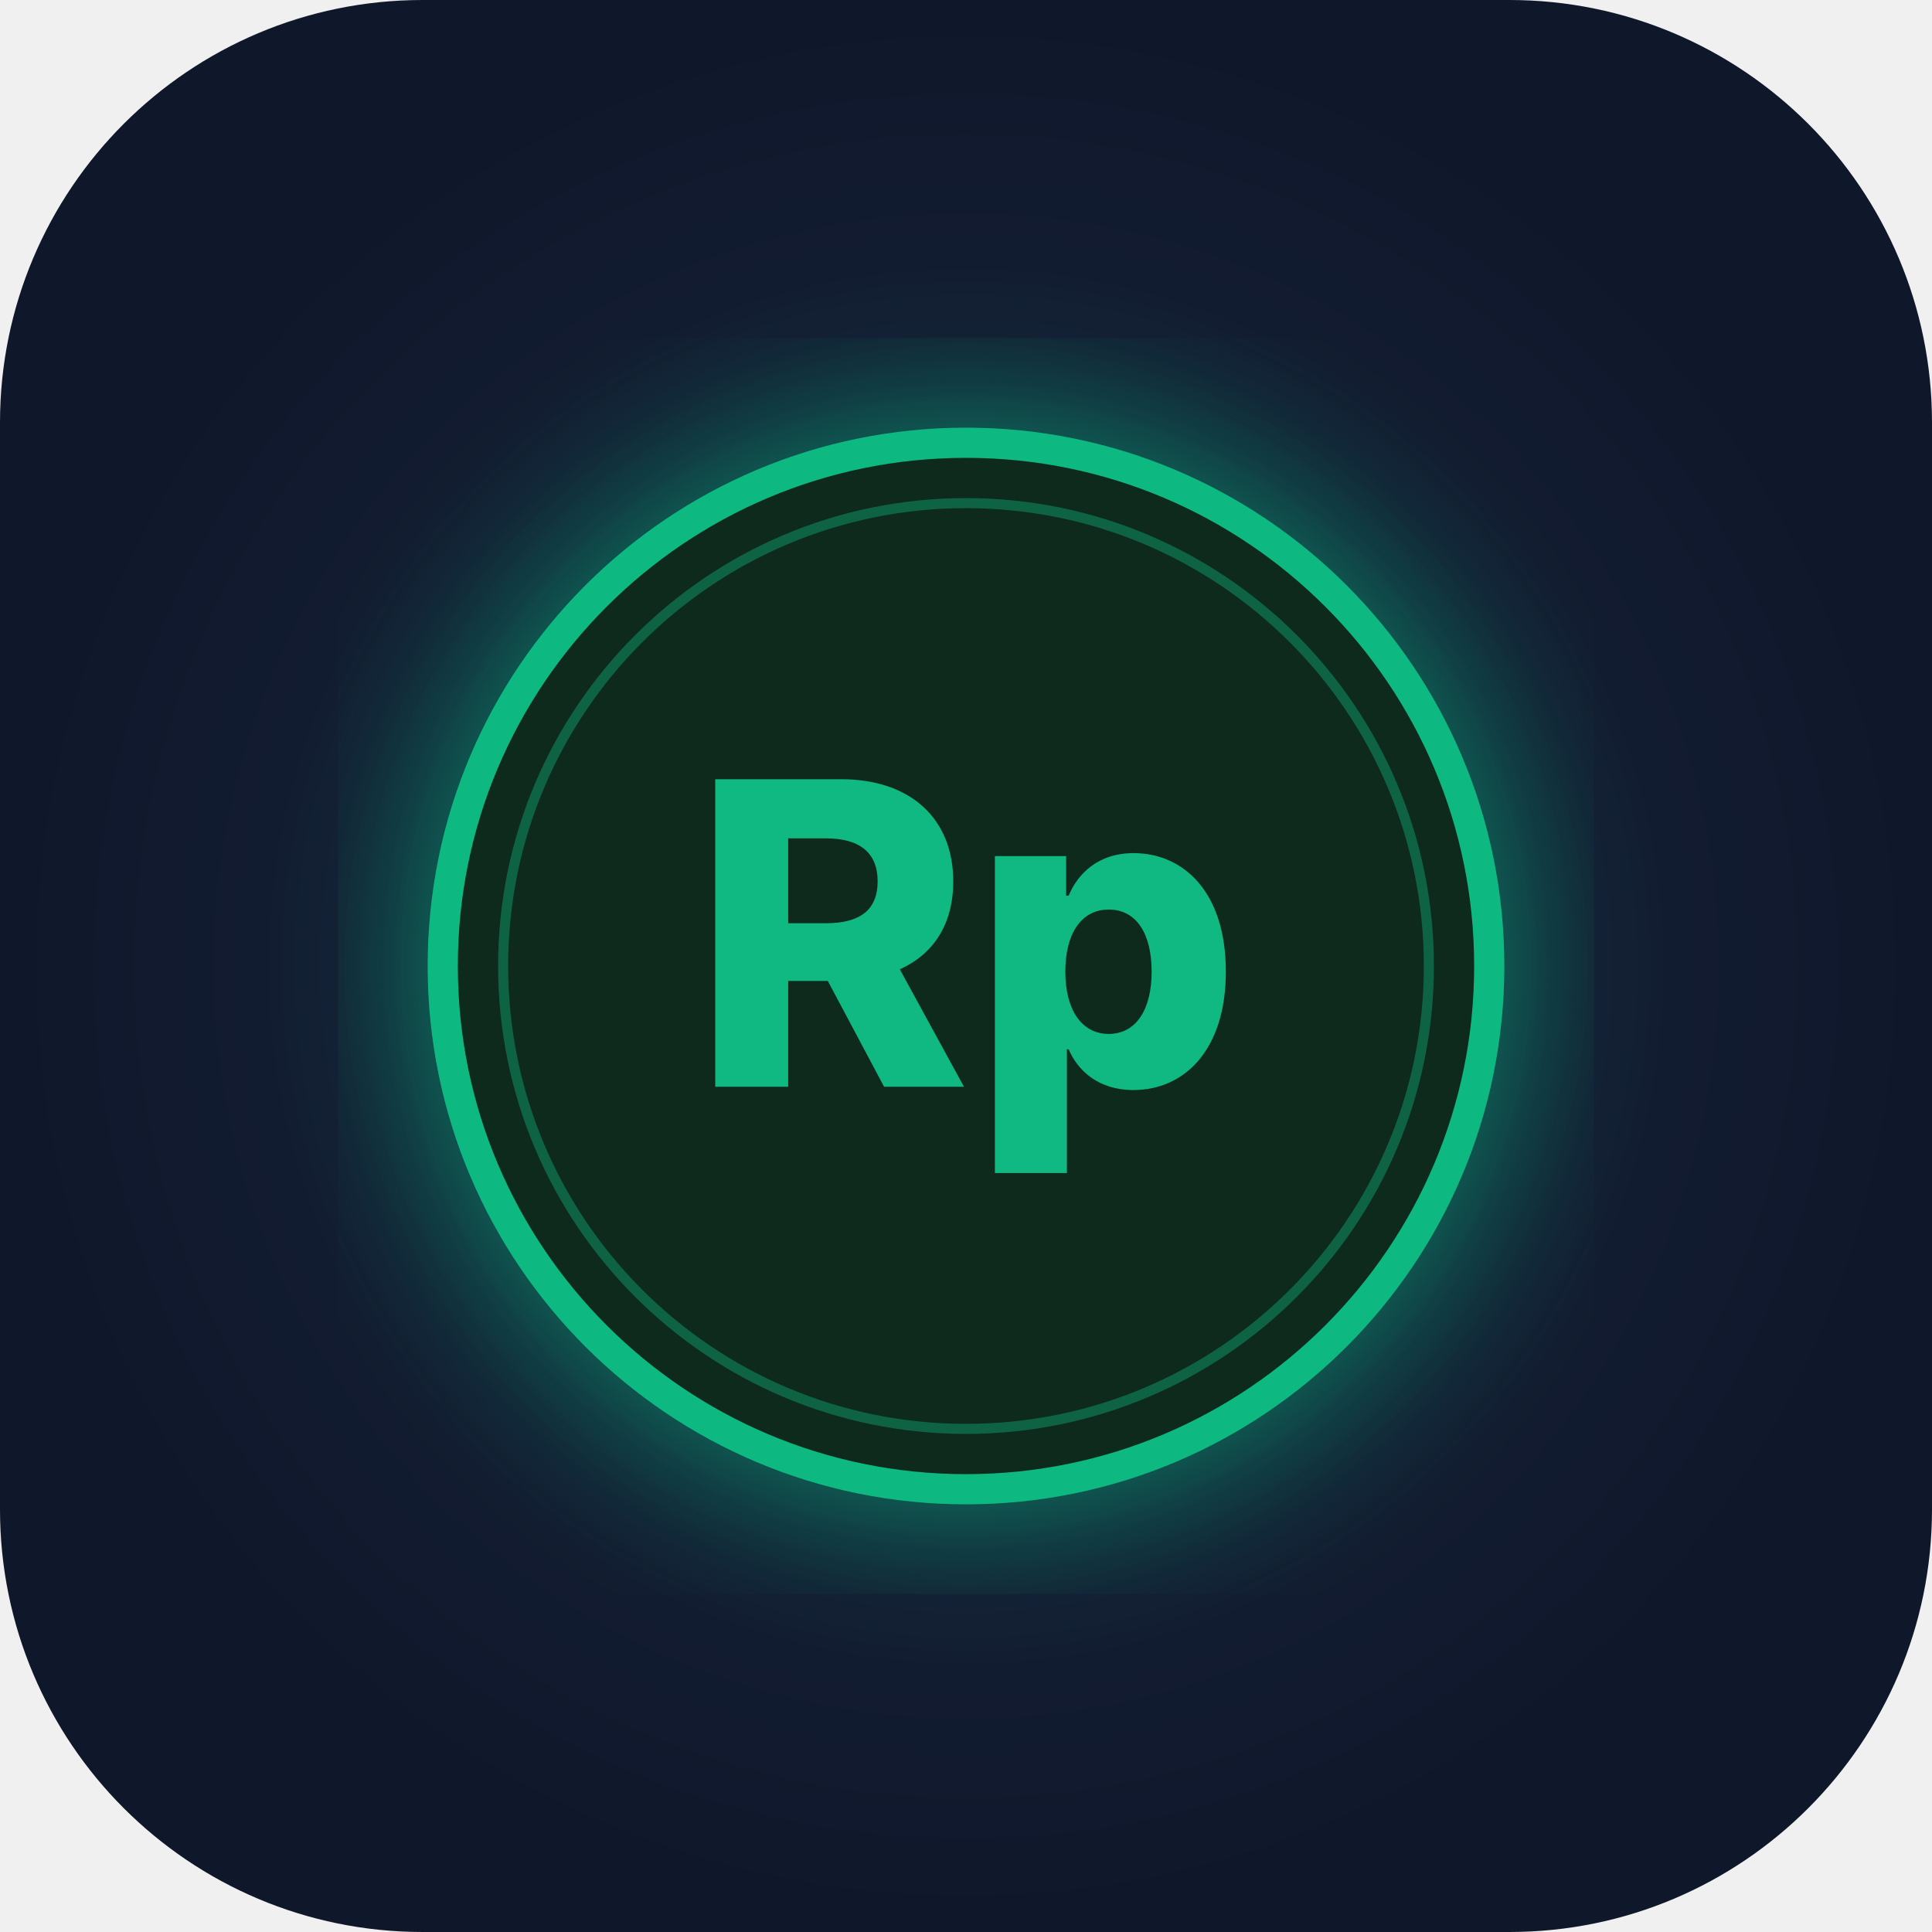
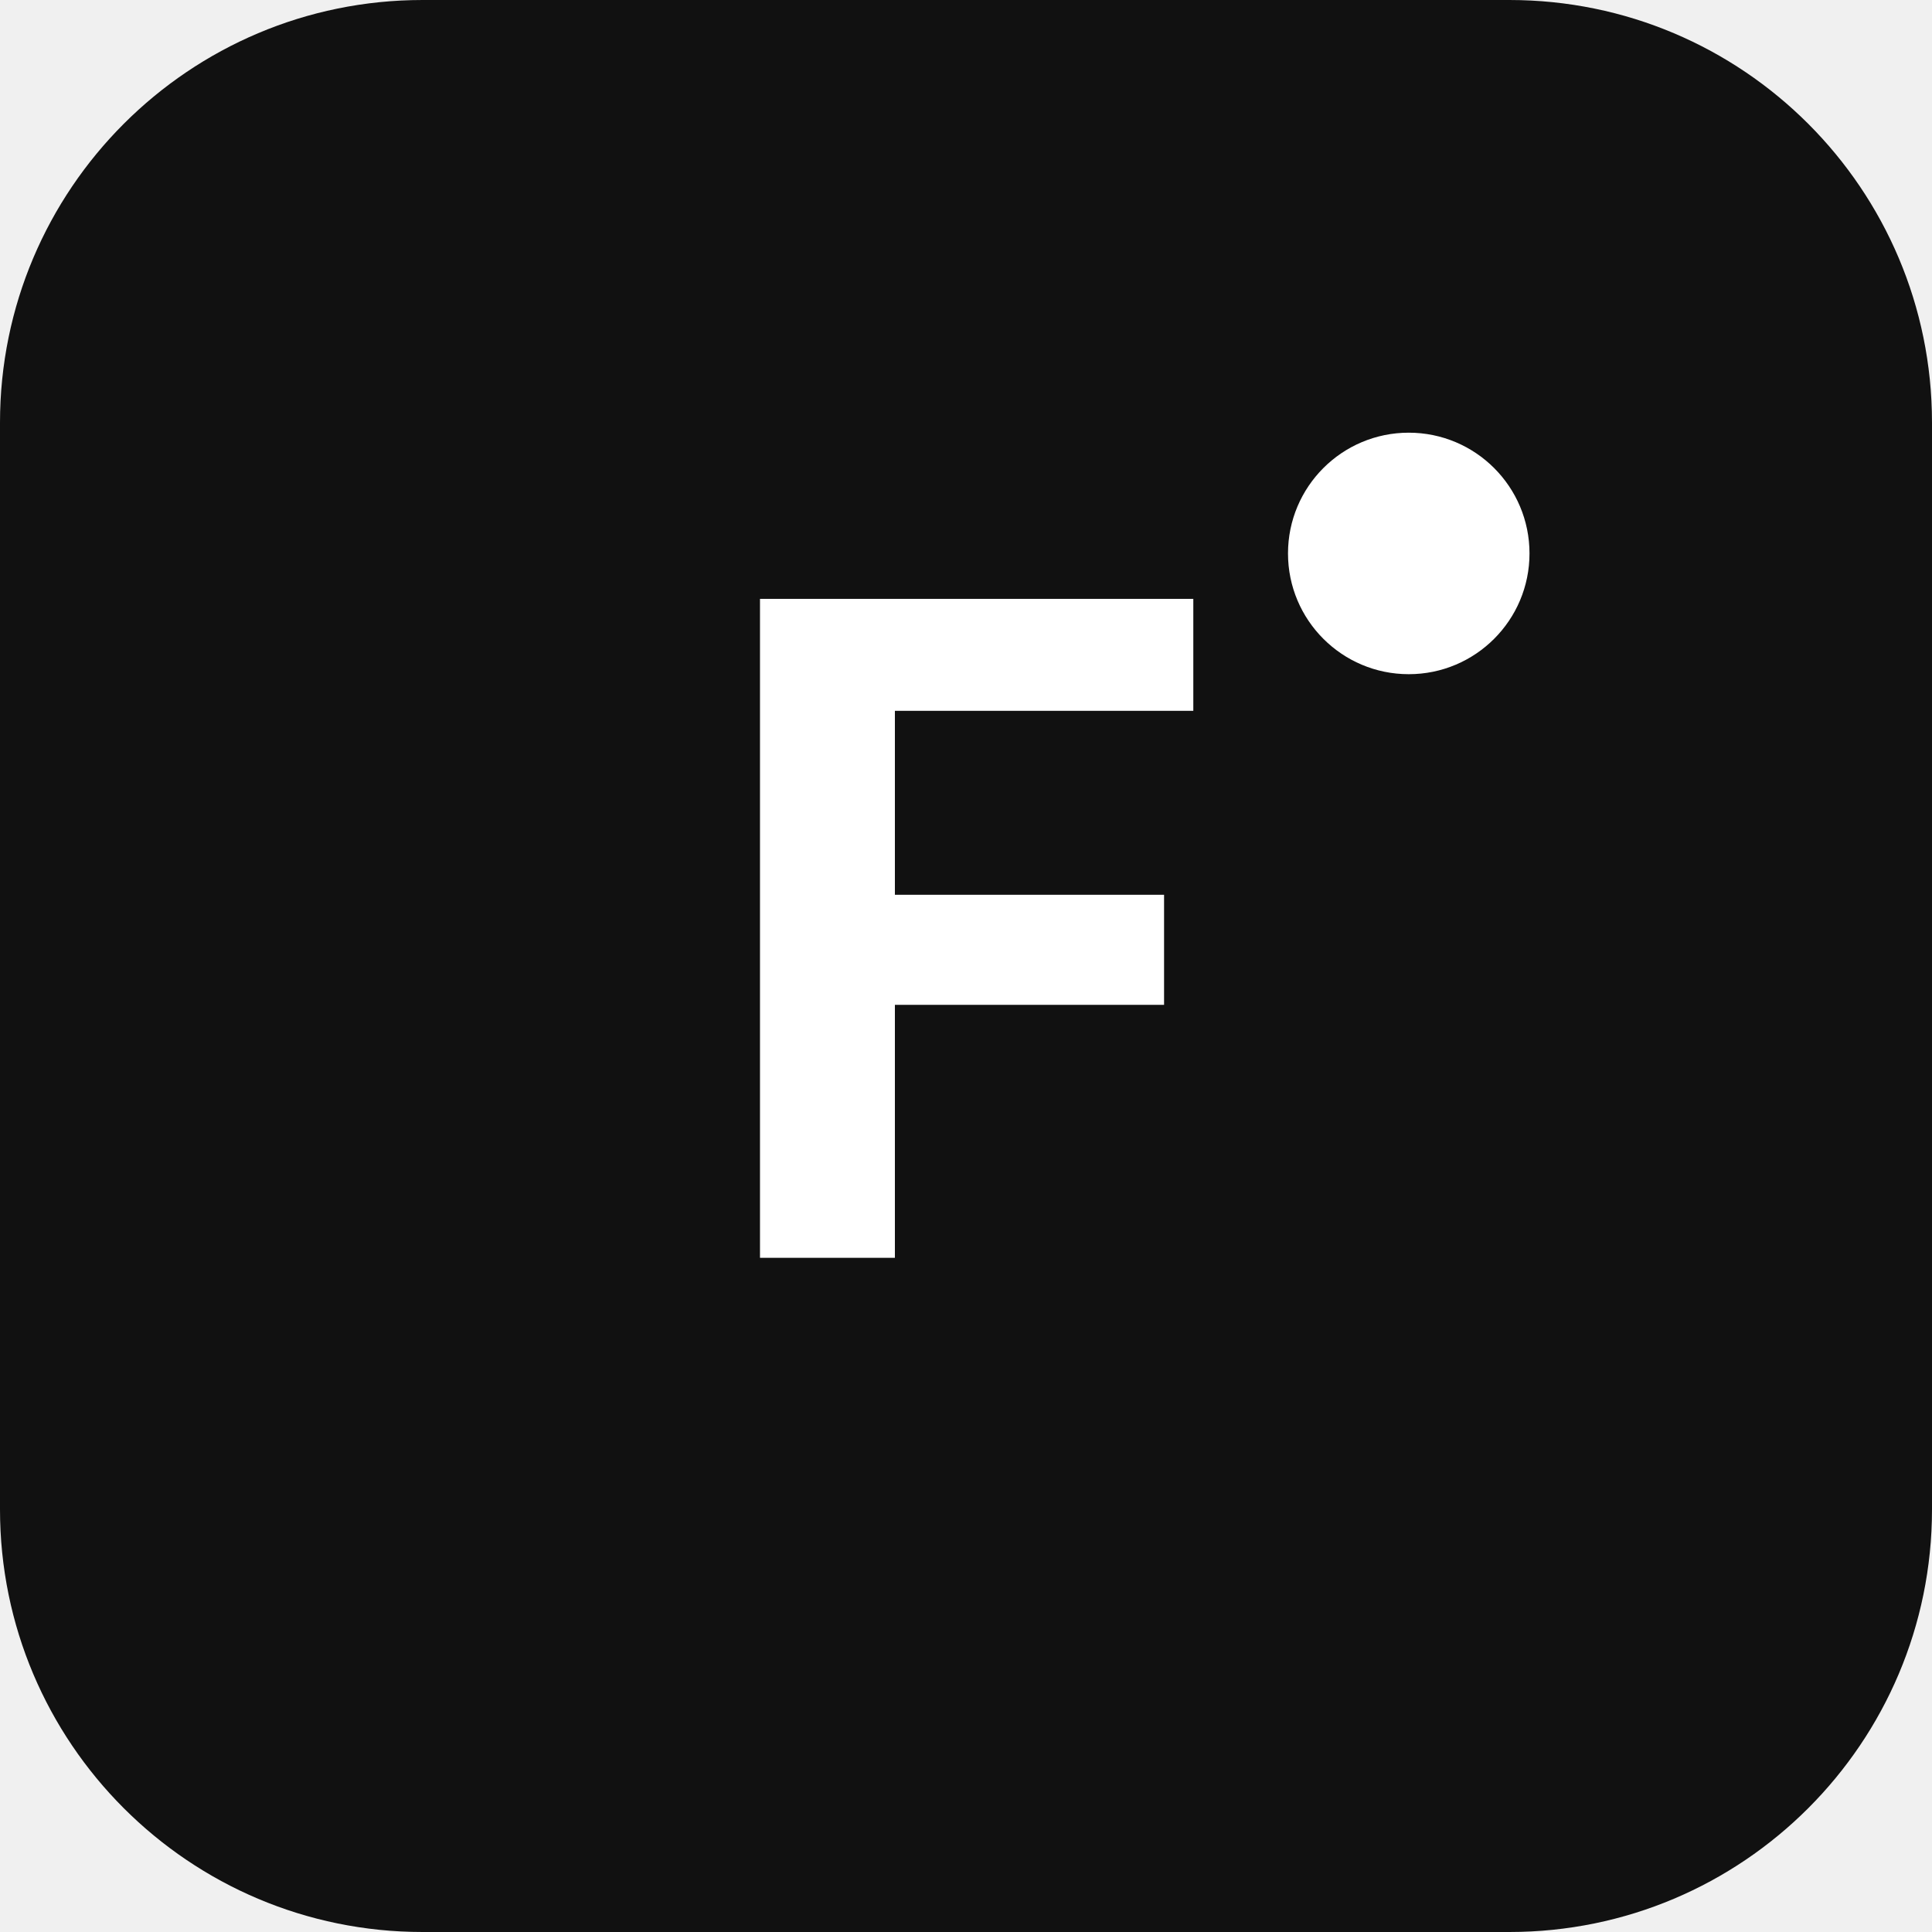
<svg xmlns="http://www.w3.org/2000/svg" viewBox="0 0 192 192" width="192" height="192">
-   <defs>
-     <radialGradient id="bg" cx="50%" cy="50%" r="50%">
-       <stop offset="0%" stop-color="#1a2942" />
-       <stop offset="100%" stop-color="#0f172a" />
-     </radialGradient>
-     <radialGradient id="glow" cx="50%" cy="50%" r="50%">
-       <stop offset="0%" stop-color="#10b981" stop-opacity="0.3" />
-       <stop offset="100%" stop-color="#10b981" stop-opacity="0" />
-     </radialGradient>
-     <filter id="shadow">
-       <feDropShadow dx="0" dy="0" stdDeviation="8" flood-color="#10b981" flood-opacity="0.6" />
-     </filter>
-   </defs>
-   <rect width="192" height="192" rx="42" fill="url(#bg)" />
-   <circle cx="96" cy="96" r="70" fill="url(#glow)" />
-   <circle cx="96" cy="96" r="52" fill="#0f2a1e" stroke="#10b981" stroke-width="3" filter="url(#shadow)" />
-   <circle cx="96" cy="96" r="46" fill="none" stroke="#10b981" stroke-width="1" opacity="0.4" />
-   <text x="96" y="108" text-anchor="middle" font-family="'Inter', Arial, sans-serif" font-size="42" font-weight="800" fill="#10b981">Rp</text>
+   <rect width="192" height="192" rx="42" fill="#111111" />
+   <text x="96" y="125" text-anchor="middle" font-family="'Inter', Arial, sans-serif" font-size="90" font-weight="700" fill="#FFFFFF">F</text>
+   <circle cx="140" cy="55" r="12" fill="#FFFFFF" />
</svg>
